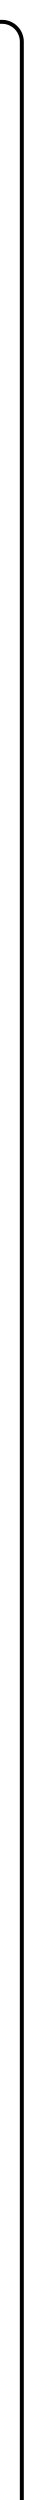
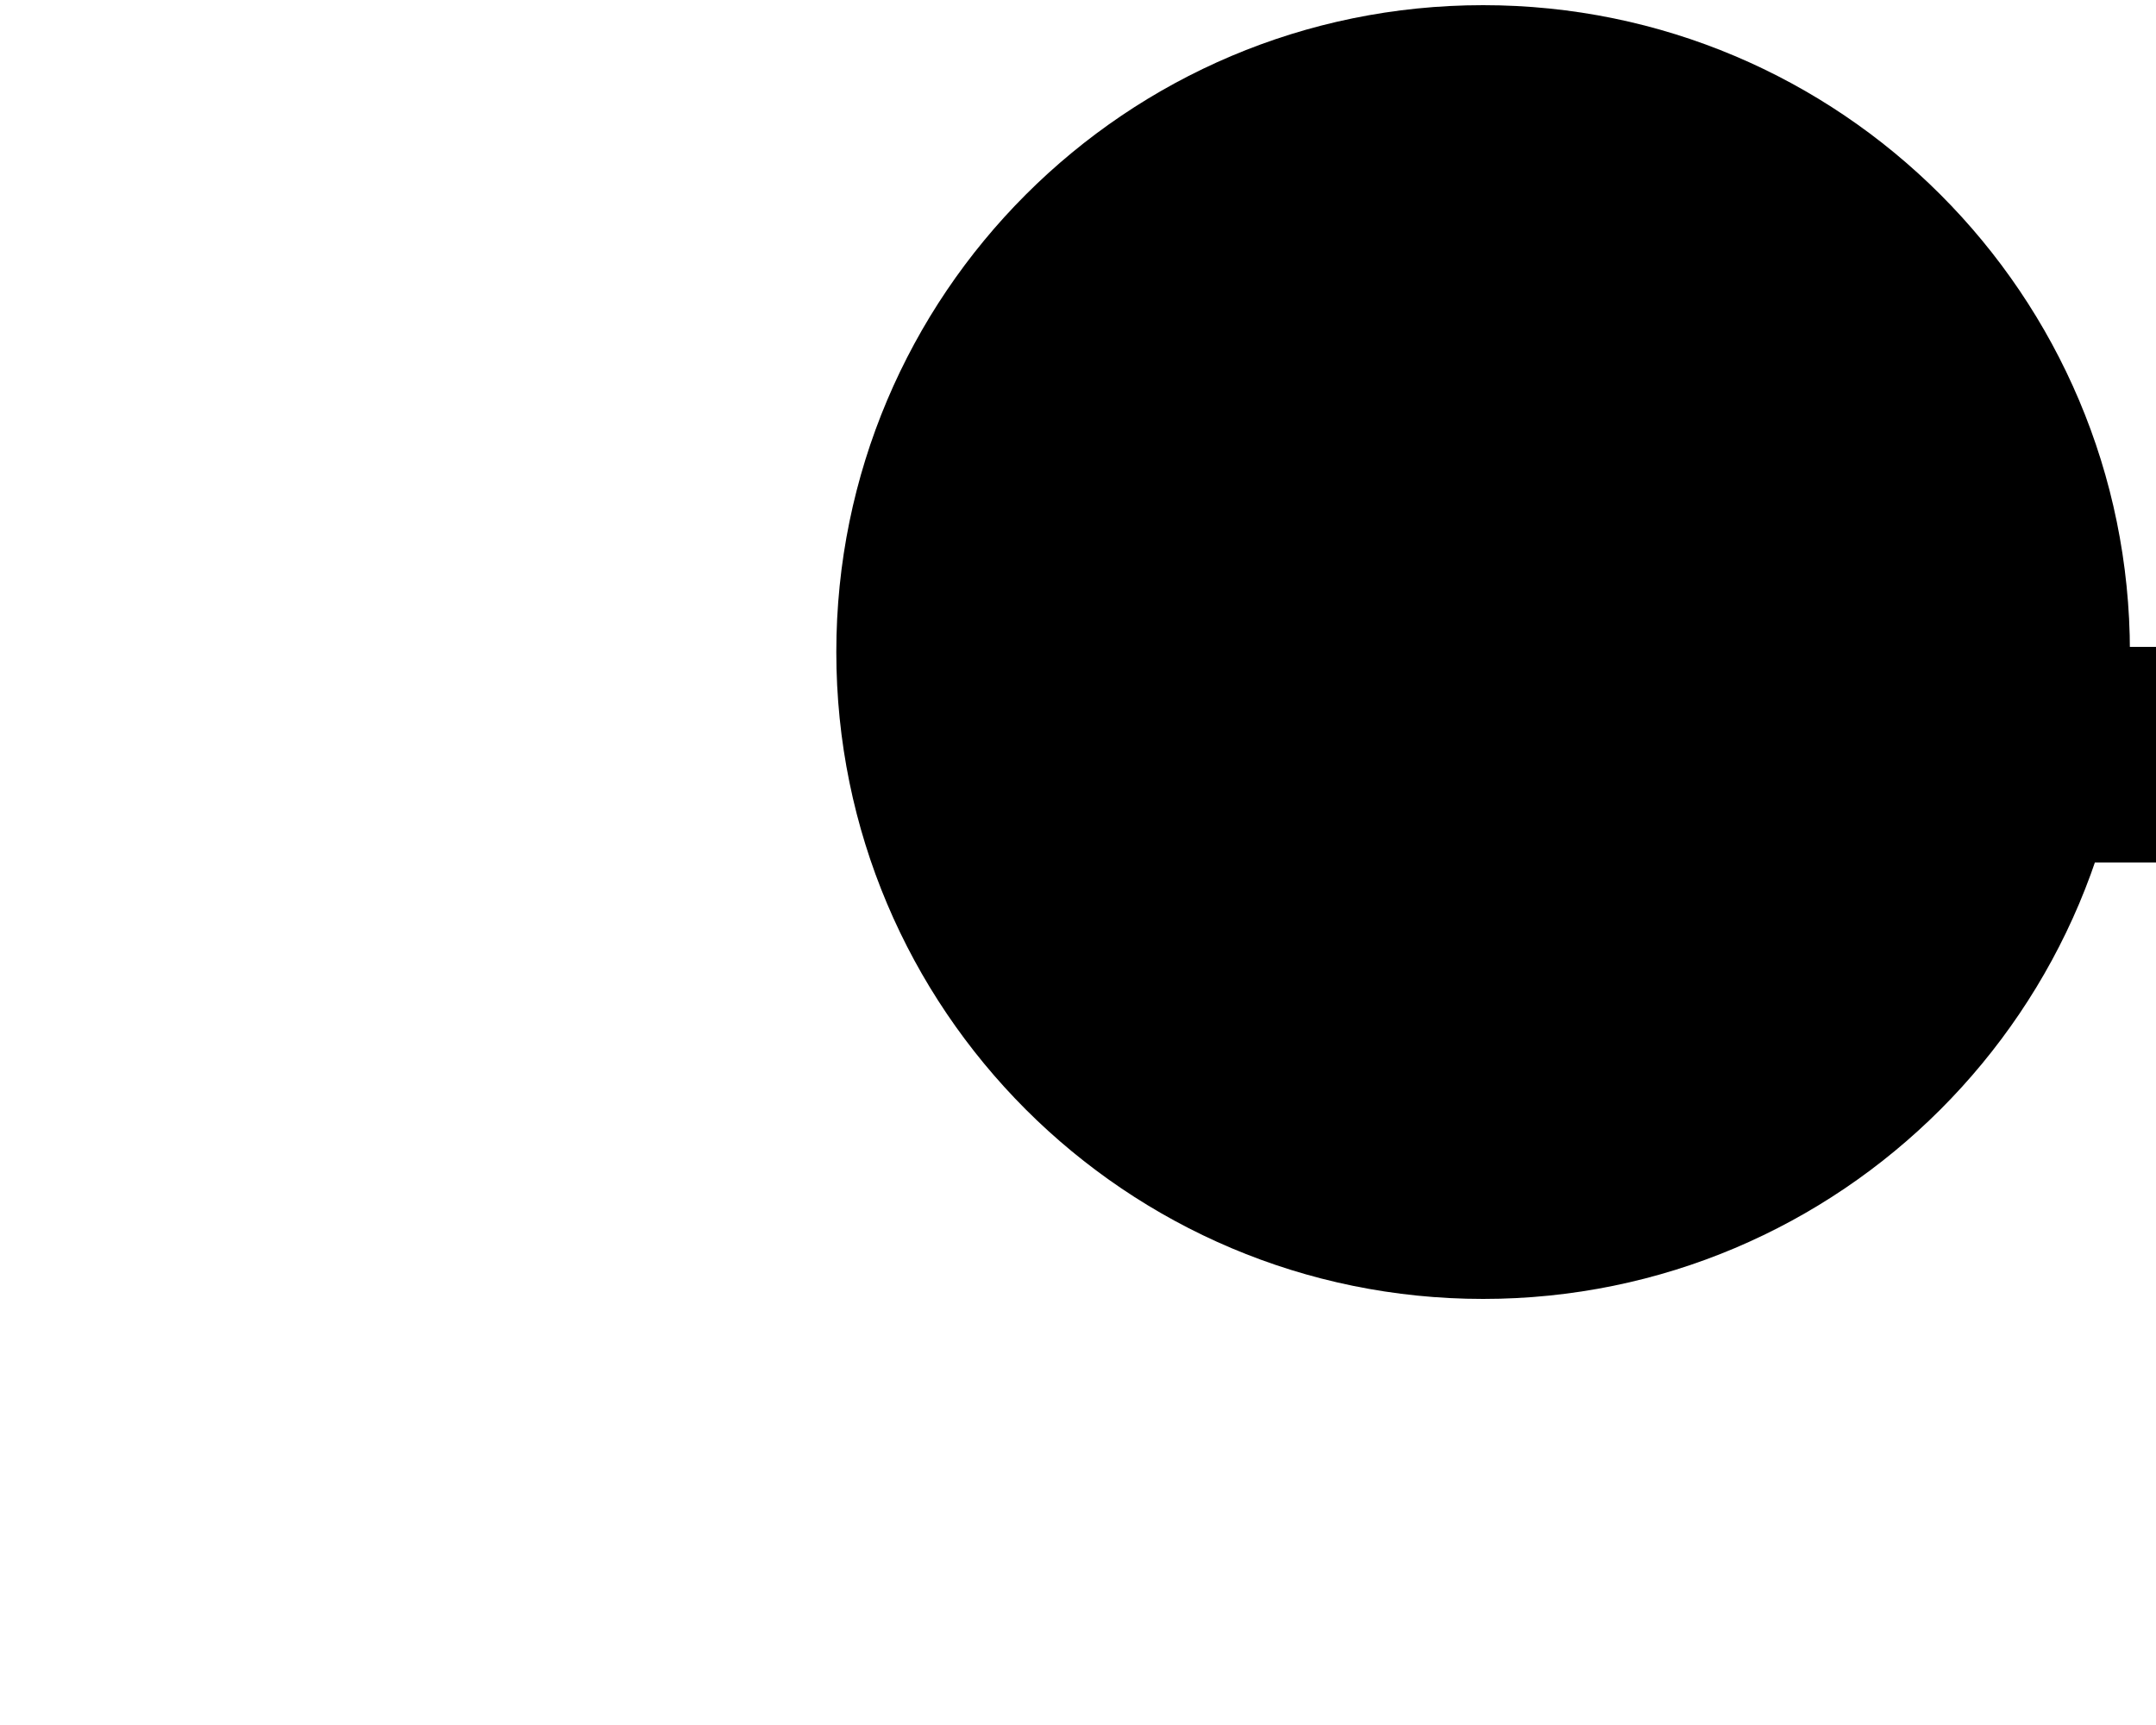
- <svg xmlns="http://www.w3.org/2000/svg" version="1.1" width="10px" height="630px" preserveAspectRatio="xMidYMin meet" viewBox="645 65  8 630">
-   <path d="M 649.5 695  L 649.5 75.5  A 5 5 0 0 0 644.5 70.5 L 330.5 70.5  A 5 5 0 0 0 325.5 75.5 L 325.5 93.5  " stroke-width="1" stroke="#000000" fill="none" />
-   <path d="M 325.5 88.5  A 3 3 0 0 0 322.5 91.5 A 3 3 0 0 0 325.5 94.5 A 3 3 0 0 0 328.5 91.5 A 3 3 0 0 0 325.5 88.5 Z " fill-rule="nonzero" fill="#000000" stroke="none" />
+ <svg xmlns="http://www.w3.org/2000/svg" version="1.1" width="10px" height="8px" preserveAspectRatio="xMinYMid meet" viewBox="162 813  10 6">
+   <path d="M 167.665 813.482  A 3 3 0 0 0 170.5 815.5 L 243 815.5  " stroke-width="1" stroke="#000000" fill="none" />
+   <path d="M 168.879 812.024  A 3 3 0 0 0 165.879 815.024 A 3 3 0 0 0 168.879 818.024 A 3 3 0 0 0 171.879 815.024 A 3 3 0 0 0 168.879 812.024 Z " fill-rule="nonzero" fill="#000000" stroke="none" />
</svg>
